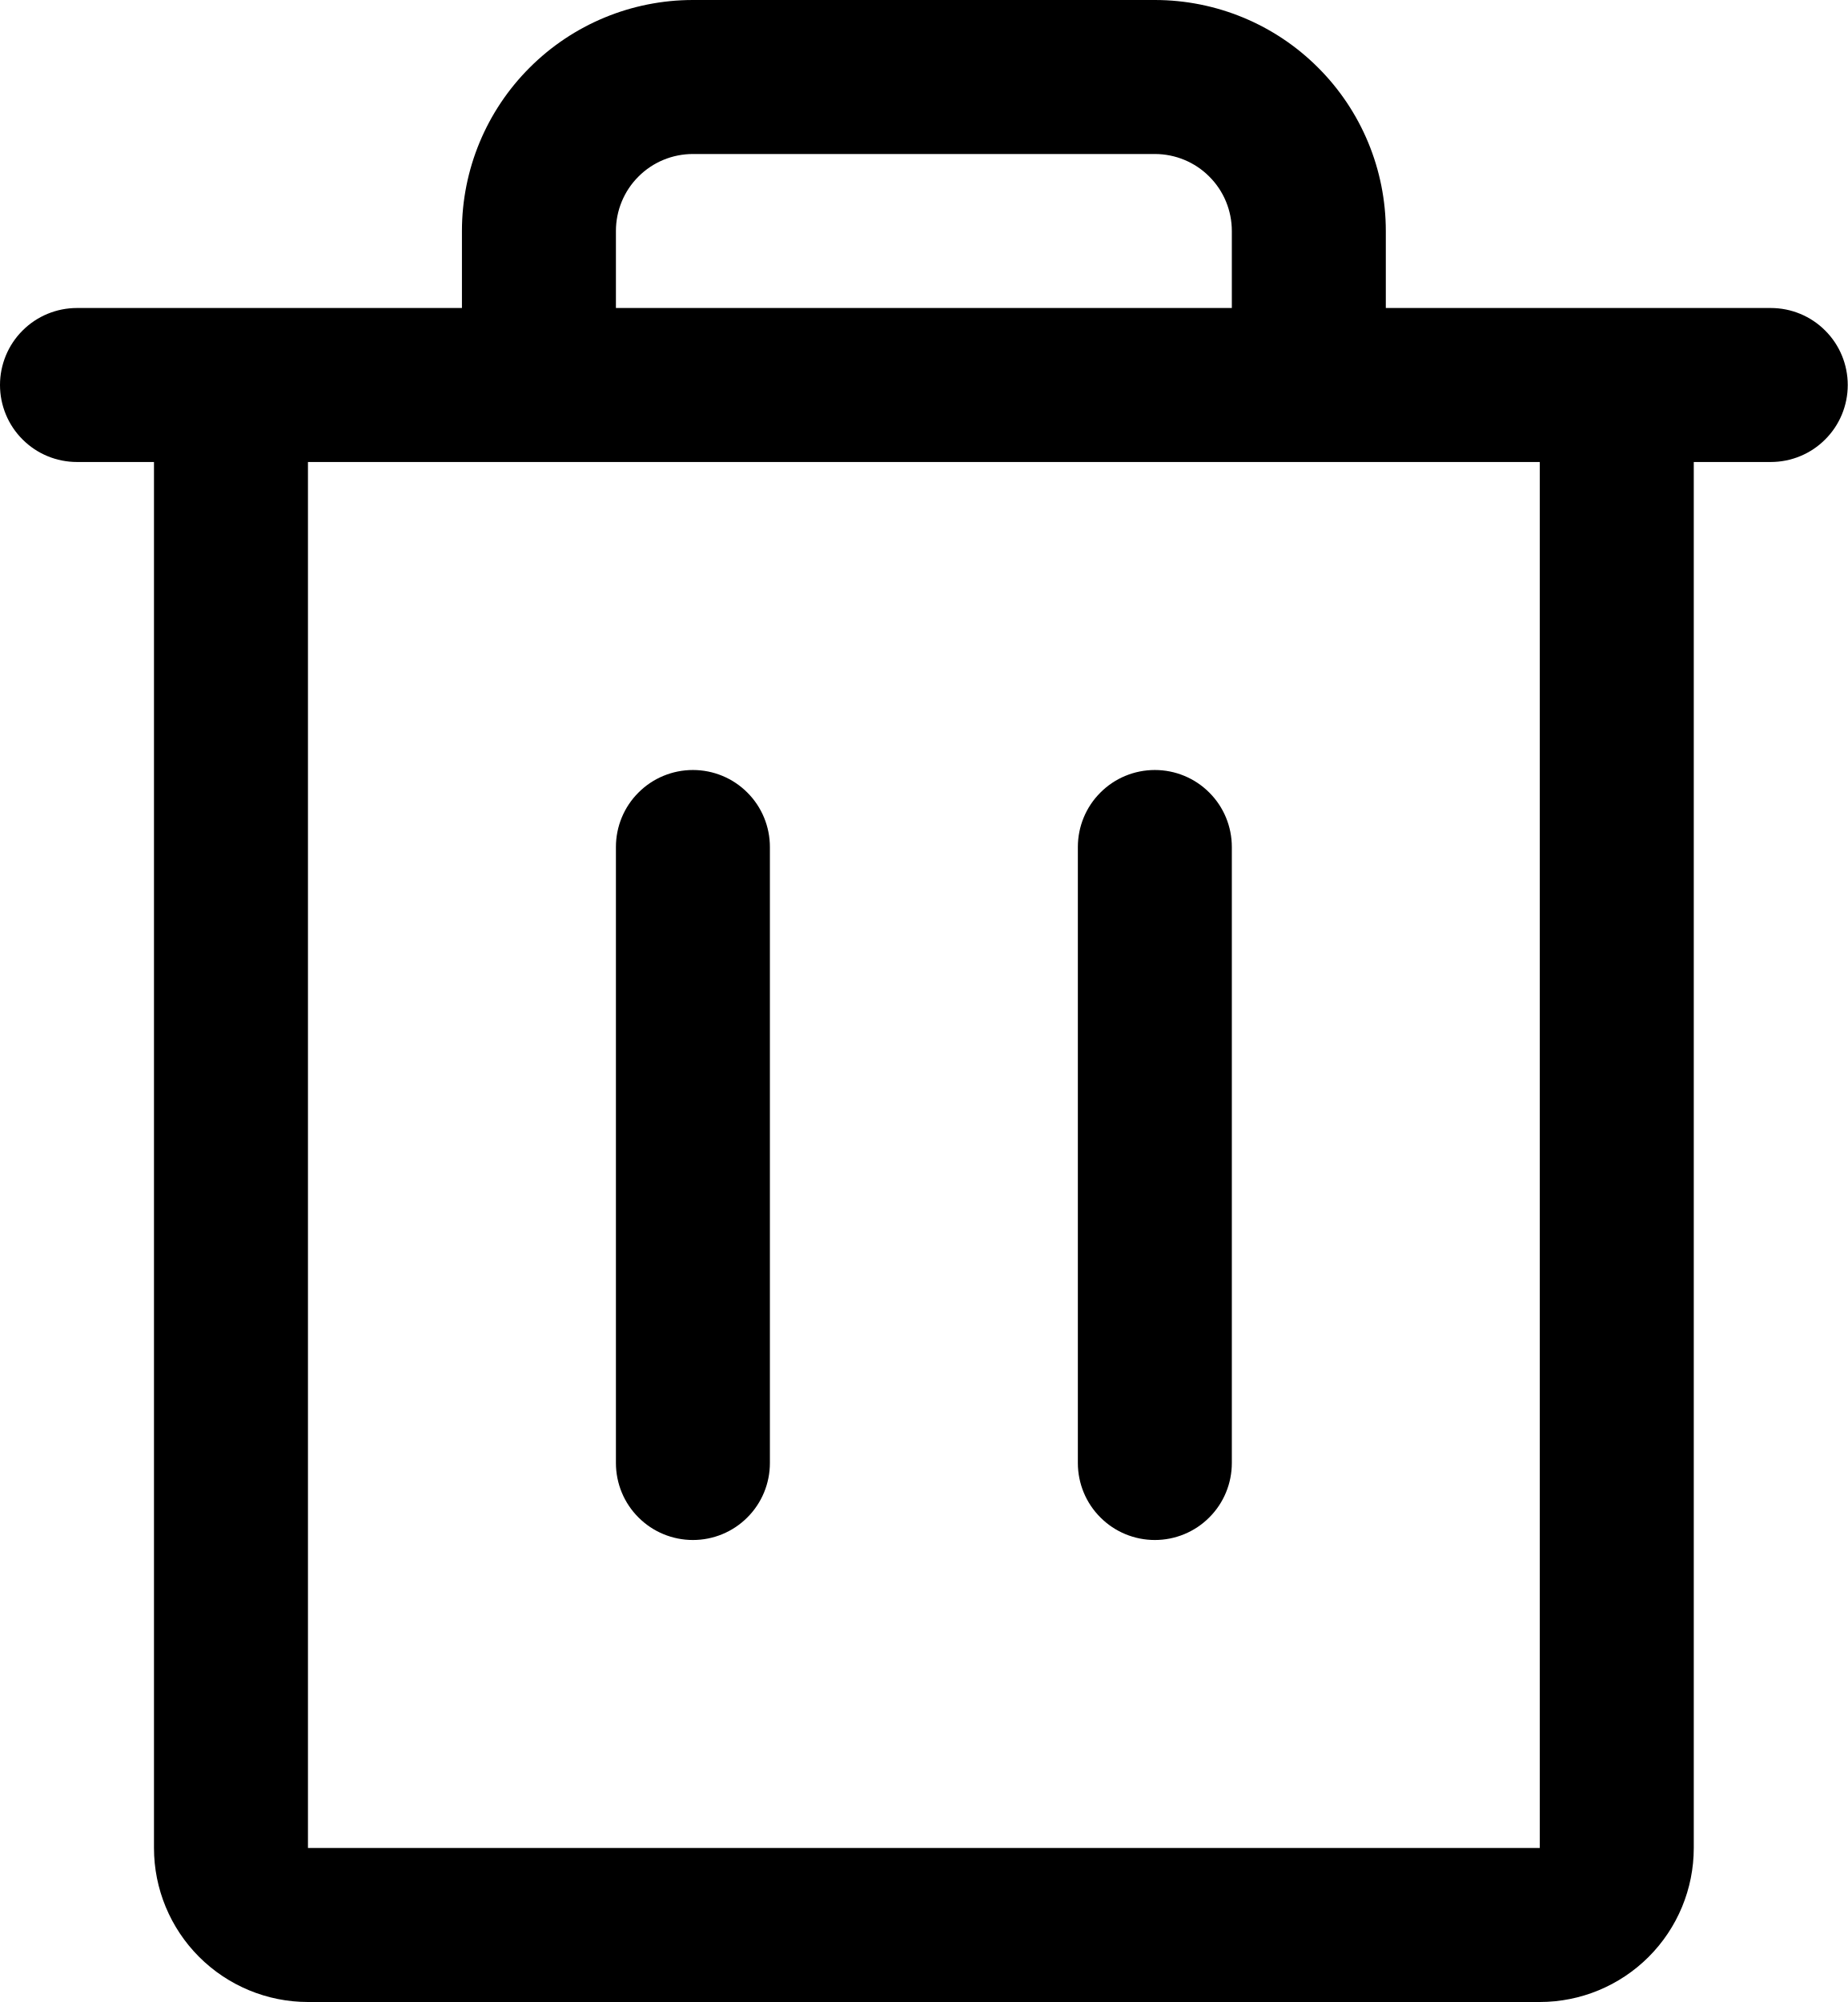
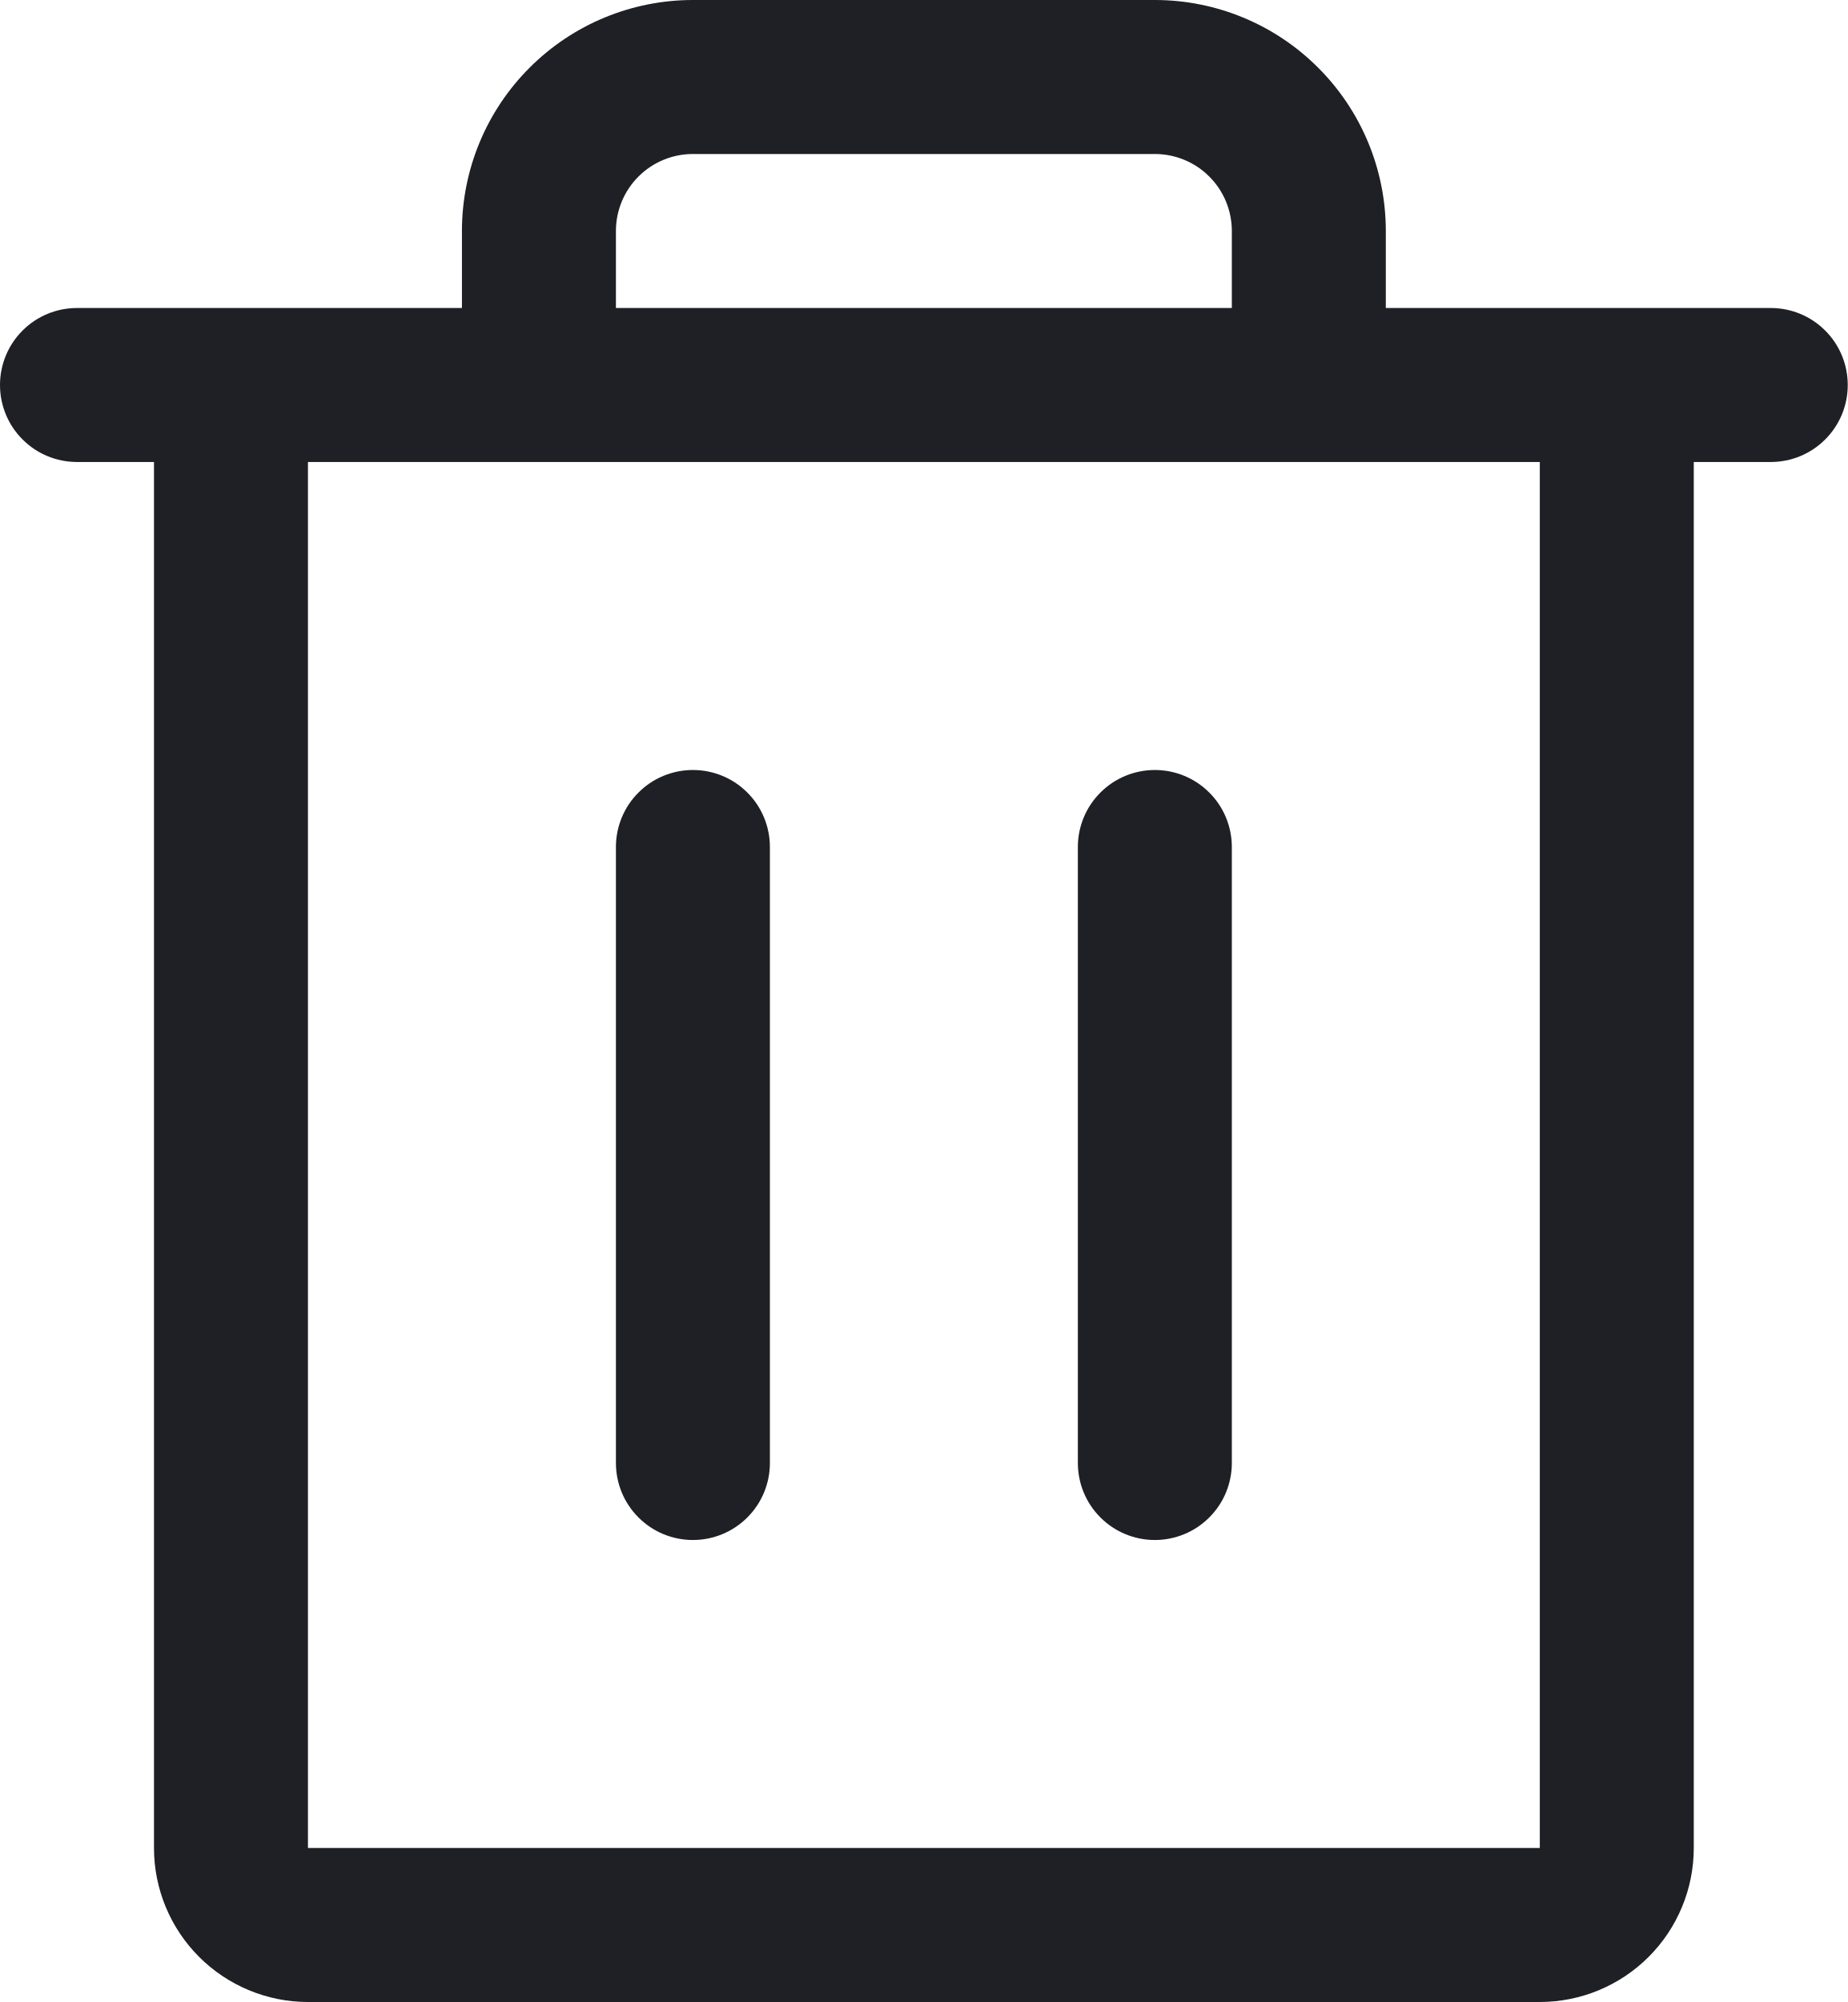
<svg xmlns="http://www.w3.org/2000/svg" width="24" height="26" viewBox="0 0 24 26" fill="none">
-   <path d="M23 4H18V3C18 2.204 17.684 1.441 17.121 0.879C16.559 0.316 15.796 0 15 0H9C8.204 0 7.441 0.316 6.879 0.879C6.316 1.441 6 2.204 6 3V4H1C0.735 4 0.48 4.105 0.293 4.293C0.105 4.48 0 4.735 0 5C0 5.265 0.105 5.52 0.293 5.707C0.48 5.895 0.735 6 1 6H2V24C2 24.53 2.211 25.039 2.586 25.414C2.961 25.789 3.47 26 4 26H20C20.53 26 21.039 25.789 21.414 25.414C21.789 25.039 22 24.53 22 24V6H23C23.265 6 23.52 5.895 23.707 5.707C23.895 5.52 24 5.265 24 5C24 4.735 23.895 4.48 23.707 4.293C23.52 4.105 23.265 4 23 4ZM8 3C8 2.735 8.105 2.48 8.293 2.293C8.48 2.105 8.735 2 9 2H15C15.265 2 15.52 2.105 15.707 2.293C15.895 2.48 16 2.735 16 3V4H8V3ZM20 24H4V6H20V24ZM10 11V19C10 19.265 9.895 19.52 9.707 19.707C9.52 19.895 9.265 20 9 20C8.735 20 8.48 19.895 8.293 19.707C8.105 19.52 8 19.265 8 19V11C8 10.735 8.105 10.48 8.293 10.293C8.48 10.105 8.735 10 9 10C9.265 10 9.52 10.105 9.707 10.293C9.895 10.48 10 10.735 10 11ZM16 11V19C16 19.265 15.895 19.52 15.707 19.707C15.52 19.895 15.265 20 15 20C14.735 20 14.48 19.895 14.293 19.707C14.105 19.52 14 19.265 14 19V11C14 10.735 14.105 10.48 14.293 10.293C14.48 10.105 14.735 10 15 10C15.265 10 15.52 10.105 15.707 10.293C15.895 10.48 16 10.735 16 11Z" fill="black" />
+   <path d="M23 4H18V3C18 2.204 17.684 1.441 17.121 0.879C16.559 0.316 15.796 0 15 0H9C8.204 0 7.441 0.316 6.879 0.879C6.316 1.441 6 2.204 6 3V4H1C0.735 4 0.48 4.105 0.293 4.293C0.105 4.48 0 4.735 0 5C0 5.265 0.105 5.52 0.293 5.707C0.48 5.895 0.735 6 1 6H2V24C2 24.53 2.211 25.039 2.586 25.414C2.961 25.789 3.47 26 4 26H20C20.53 26 21.039 25.789 21.414 25.414C21.789 25.039 22 24.53 22 24V6H23C23.265 6 23.52 5.895 23.707 5.707C23.895 5.52 24 5.265 24 5C24 4.735 23.895 4.48 23.707 4.293C23.52 4.105 23.265 4 23 4ZM8 3C8 2.735 8.105 2.48 8.293 2.293C8.48 2.105 8.735 2 9 2H15C15.265 2 15.52 2.105 15.707 2.293C15.895 2.48 16 2.735 16 3V4H8V3ZM20 24H4V6H20V24ZM10 11V19C10 19.265 9.895 19.52 9.707 19.707C9.52 19.895 9.265 20 9 20C8.735 20 8.48 19.895 8.293 19.707C8.105 19.52 8 19.265 8 19V11C8 10.735 8.105 10.48 8.293 10.293C8.48 10.105 8.735 10 9 10C9.265 10 9.52 10.105 9.707 10.293C9.895 10.48 10 10.735 10 11ZM16 11V19C16 19.265 15.895 19.52 15.707 19.707C15.52 19.895 15.265 20 15 20C14.735 20 14.48 19.895 14.293 19.707C14.105 19.52 14 19.265 14 19V11C14 10.735 14.105 10.48 14.293 10.293C14.48 10.105 14.735 10 15 10C15.265 10 15.52 10.105 15.707 10.293C15.895 10.48 16 10.735 16 11Z" fill="#1f2025" />
</svg>
